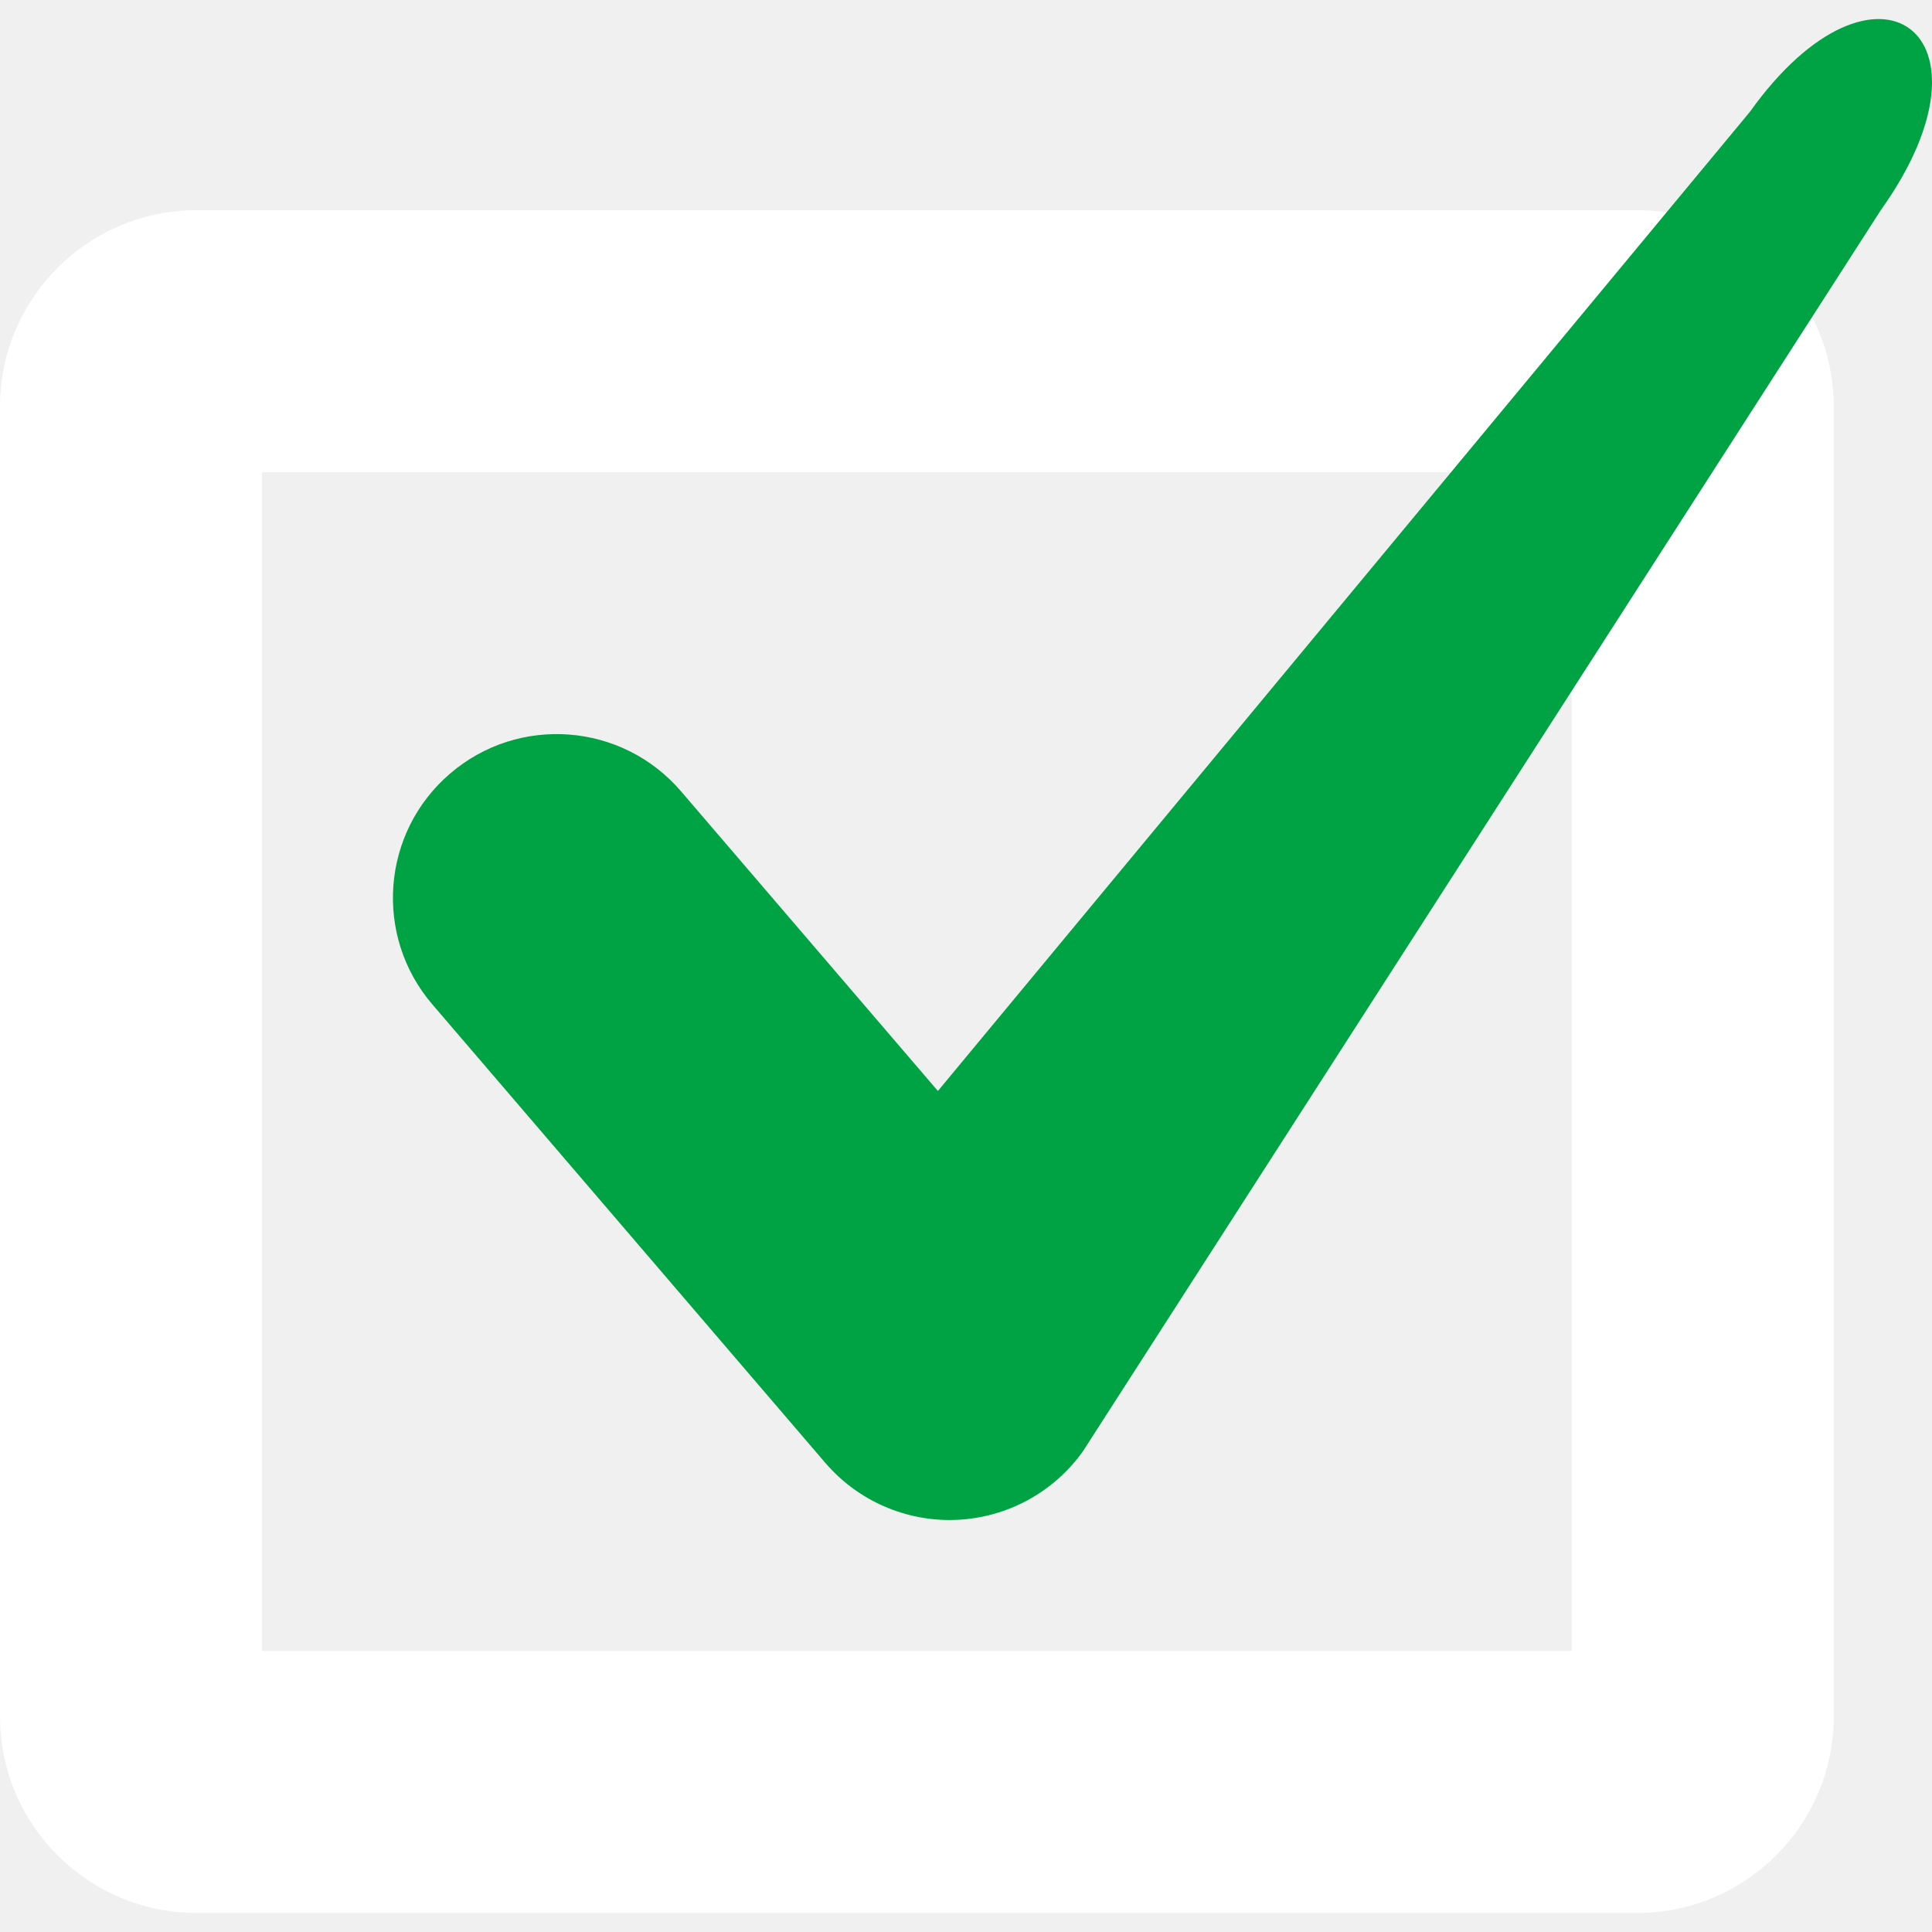
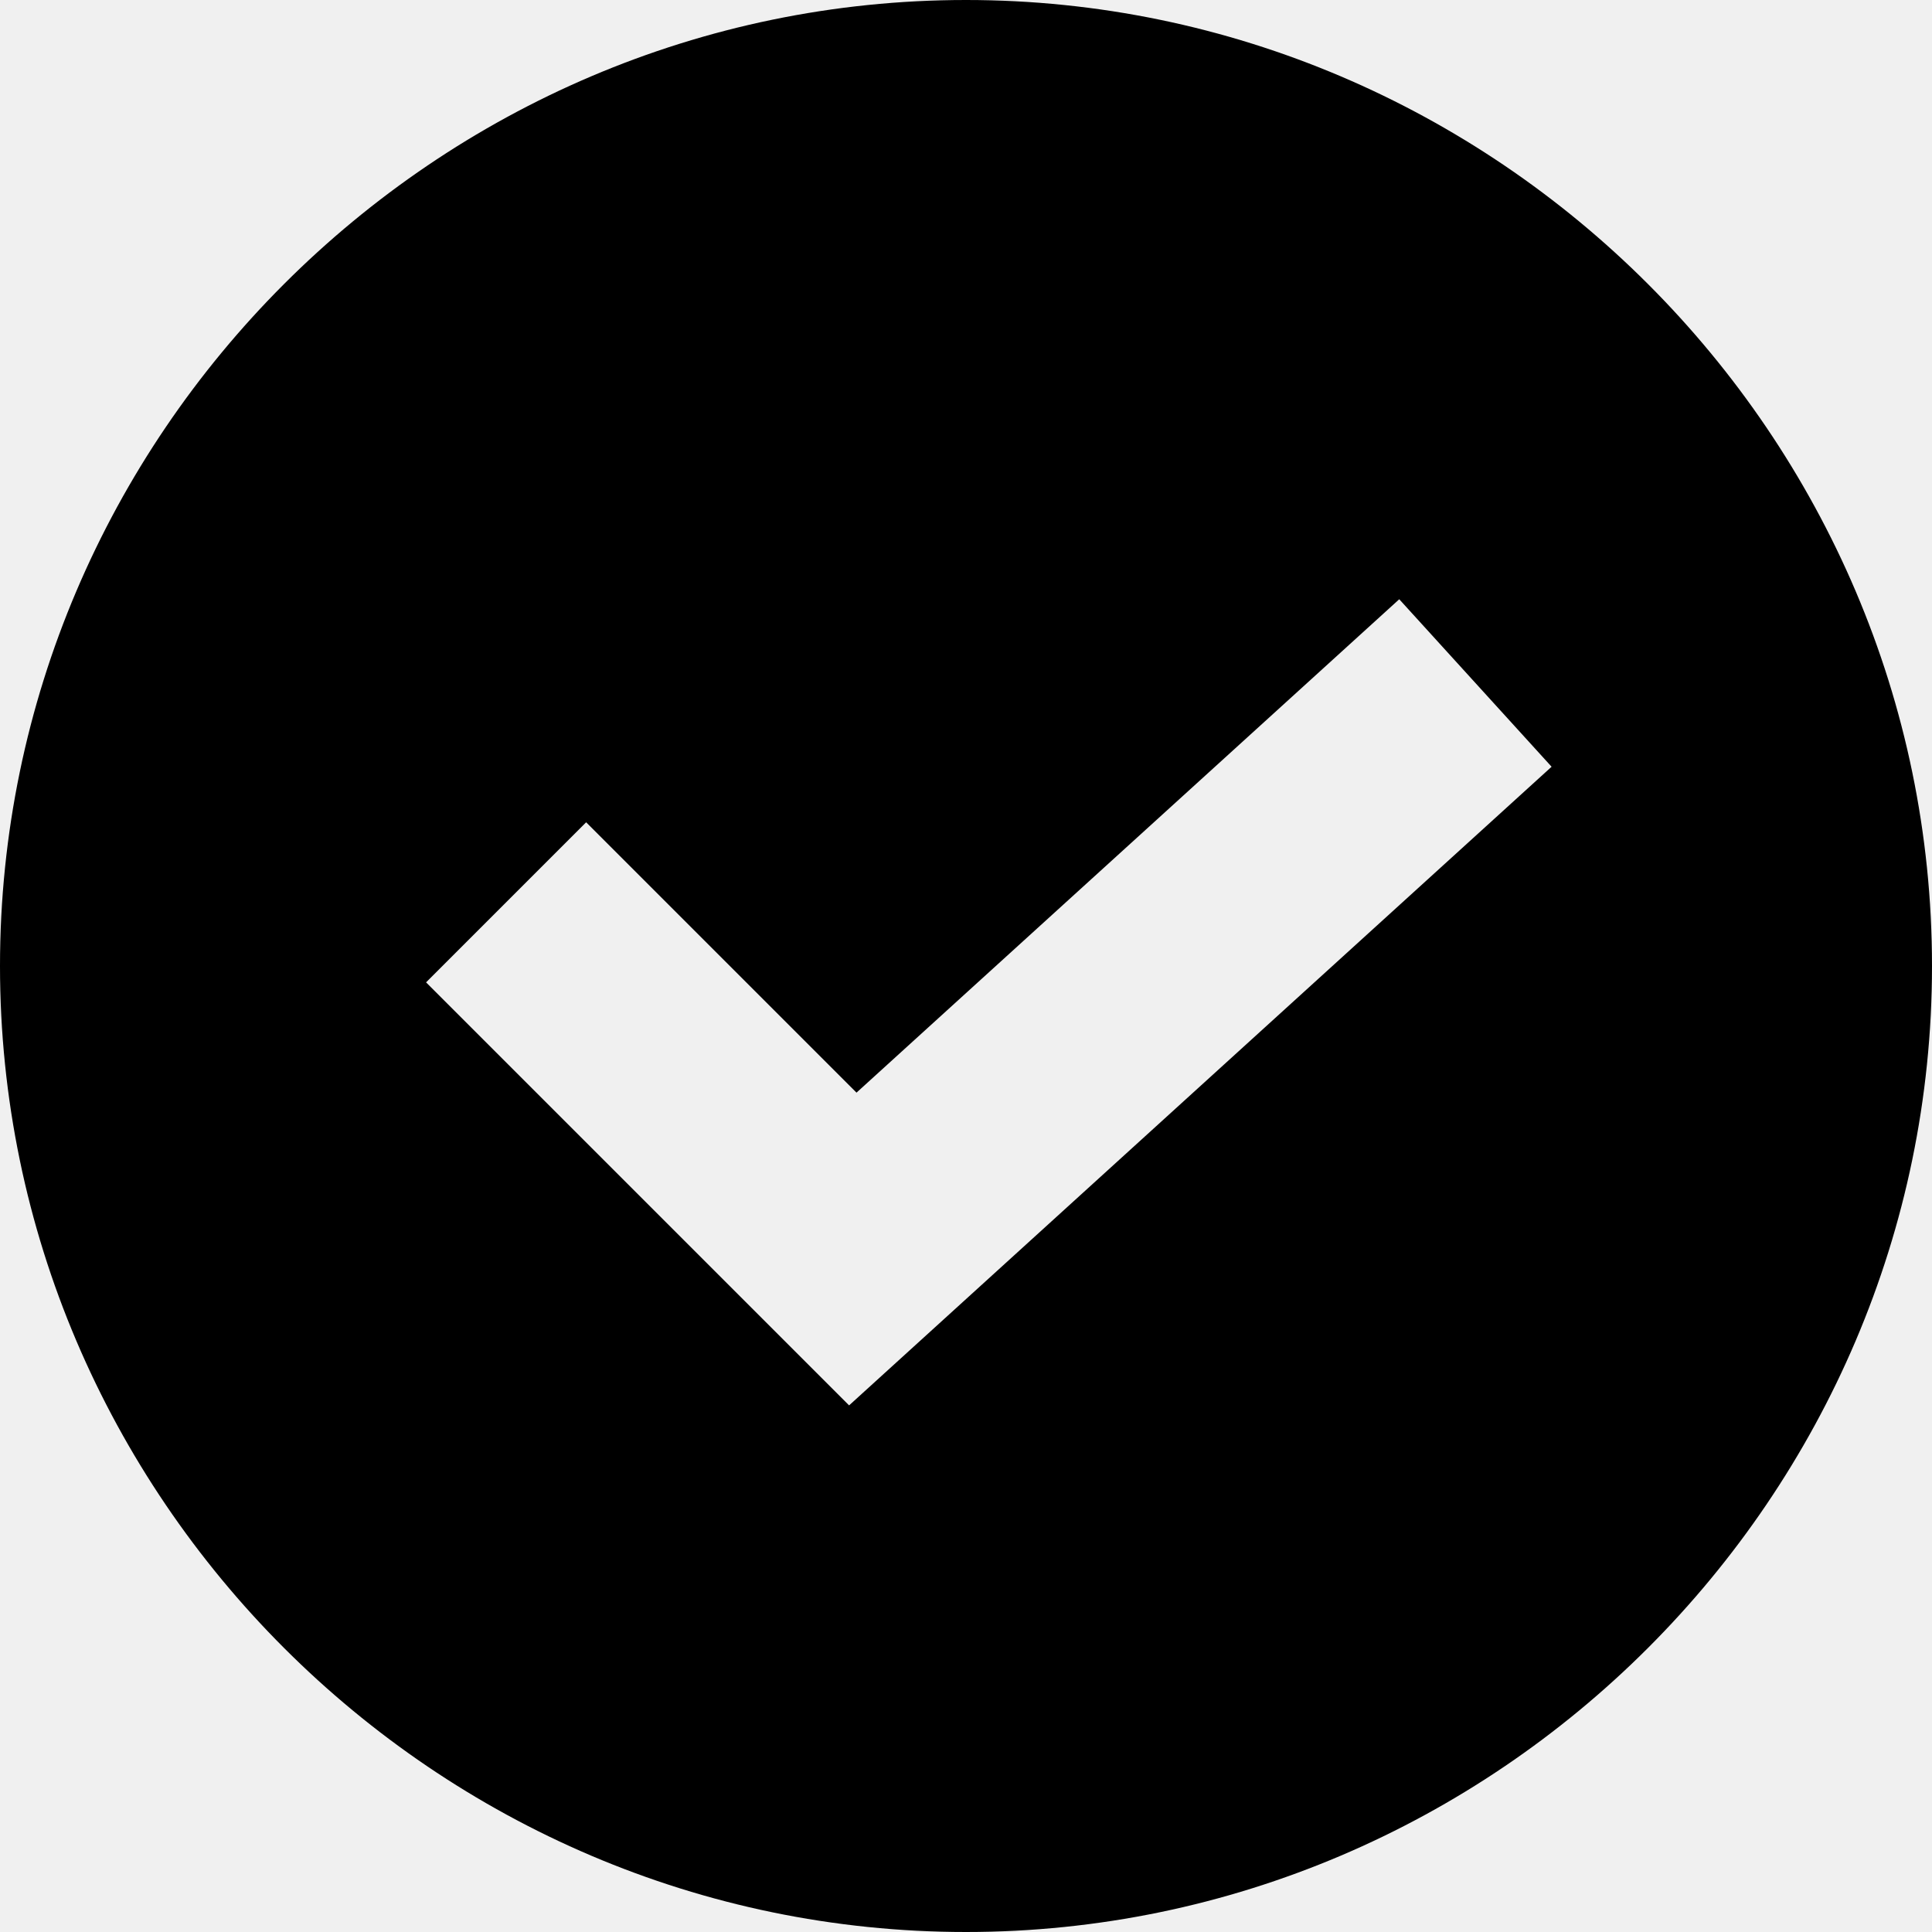
- <svg xmlns="http://www.w3.org/2000/svg" version="1.1" id="Layer_1" x="0px" y="0px" viewBox="0 0 444.237 444.237" style="enable-background:new 0 0 444.237 444.237;" xml:space="preserve">
-   <path style="fill:#FFFFFF;" d="M376.471,439.859H45.176C20.262,439.859,0,419.597,0,394.682V93.506  c0-24.915,20.262-45.176,45.176-45.176h331.294c24.915,0,45.176,20.262,45.176,45.176v301.176  C421.647,419.597,401.385,439.859,376.471,439.859z M60.235,379.623h301.176V108.565H60.235V379.623z" />
-   <path style="fill:#00A344;" d="M218.353,349.506c-10.963,0-21.414-4.781-28.589-13.146L99.411,230.948  c-13.53-15.789-11.701-39.552,4.088-53.082c15.782-13.545,39.544-11.716,53.09,4.081l59.068,68.909L402.342,25.741  c28.898-40.478,59.144-18.063,30.118,22.588l-183.477,285.41c-6.731,9.419-17.416,15.217-28.973,15.729  C219.452,349.491,218.903,349.506,218.353,349.506z" />
+ <svg xmlns="http://www.w3.org/2000/svg" version="1.1" id="Capa_1" x="0px" y="0px" viewBox="0 0 512 512" style="enable-background:new 0 0 512 512;" xml:space="preserve">
+   <g>
+     <g>
+       <path d="M256,0C115.39,0,0,115.39,0,256s115.39,256,256,256s256-115.39,256-256S396.61,0,256,0z M225.019,372.44L112.914,260.336    l42.422-42.422l71.646,71.646l143.833-130.752l40.371,44.385L225.019,372.44z" />
+     </g>
+   </g>
  <g>
</g>
  <g>
</g>
  <g>
</g>
  <g>
</g>
  <g>
</g>
  <g>
</g>
  <g>
</g>
  <g>
</g>
  <g>
</g>
  <g>
</g>
  <g>
</g>
  <g>
</g>
  <g>
</g>
  <g>
</g>
  <g>
</g>
</svg>
